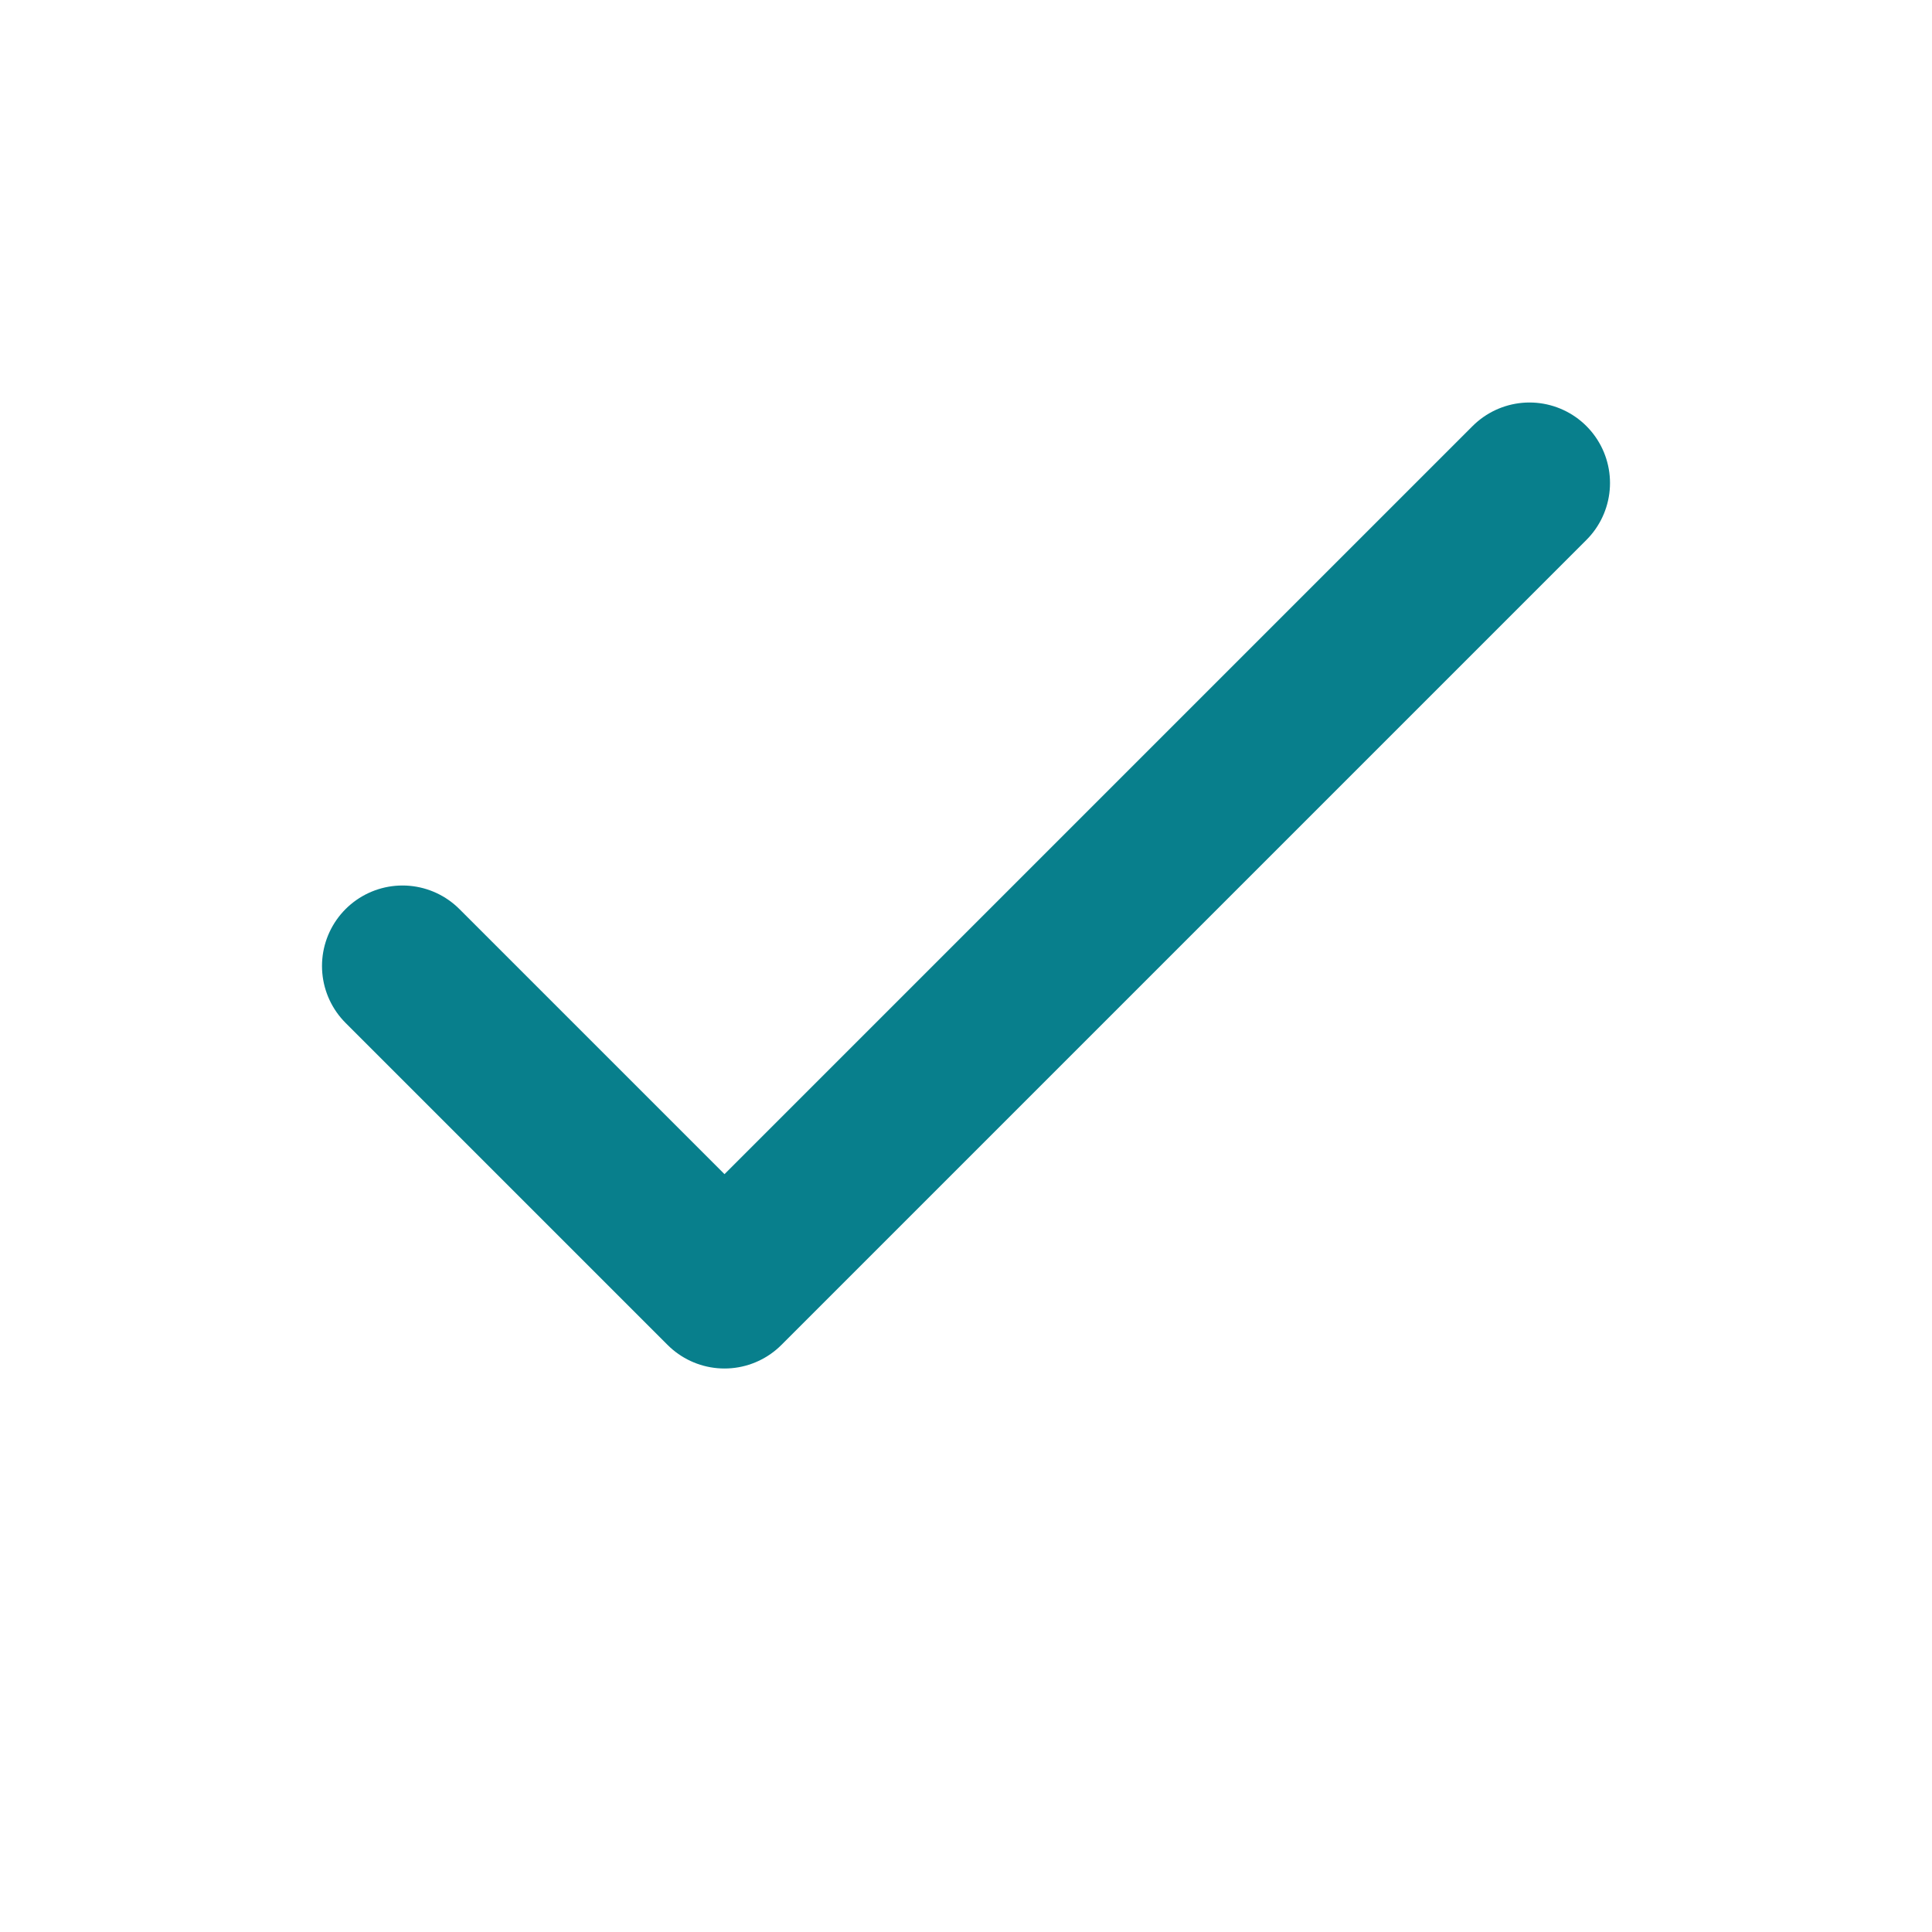
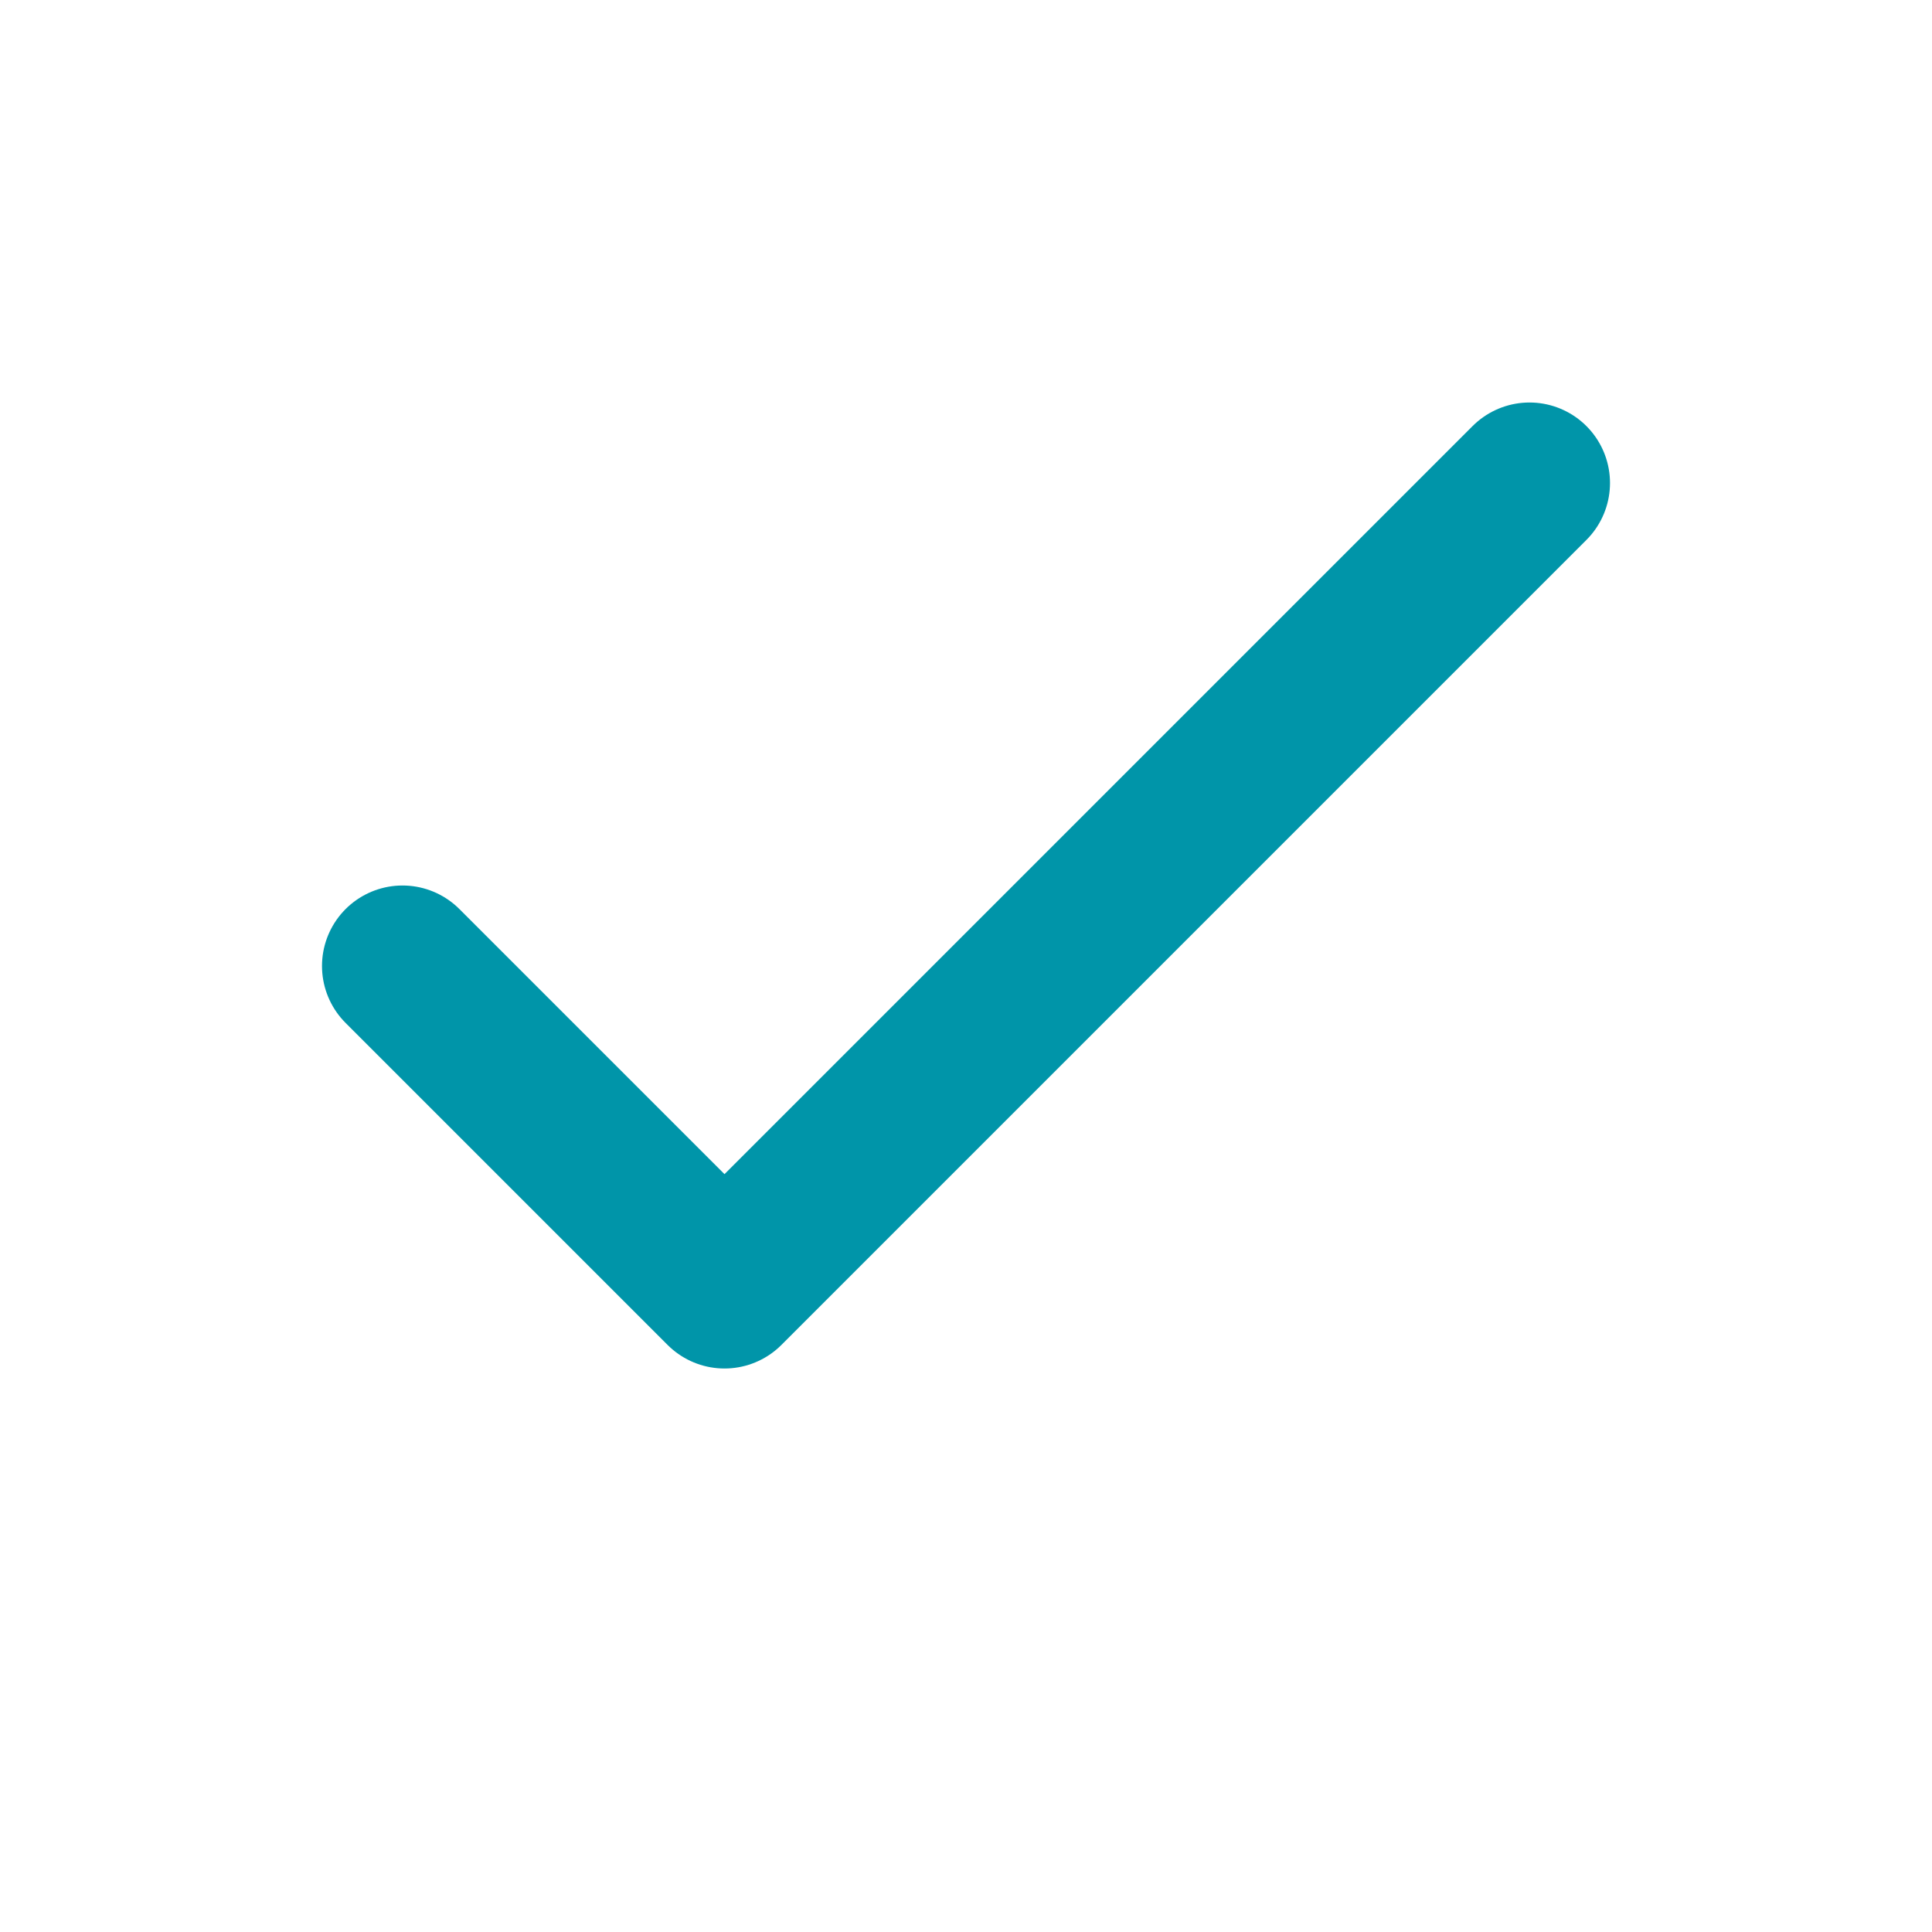
<svg xmlns="http://www.w3.org/2000/svg" width="24" height="24" viewBox="0 0 24 24">
-   <path d="M5 12l4 4L19 6" fill="none" stroke="#087F8C" stroke-width="2" stroke-linecap="round" stroke-linejoin="round" />
+   <path d="M5 12l4 4L19 6" fill="none" stroke="#0095A9" stroke-width="2" stroke-linecap="round" stroke-linejoin="round" />
</svg>
